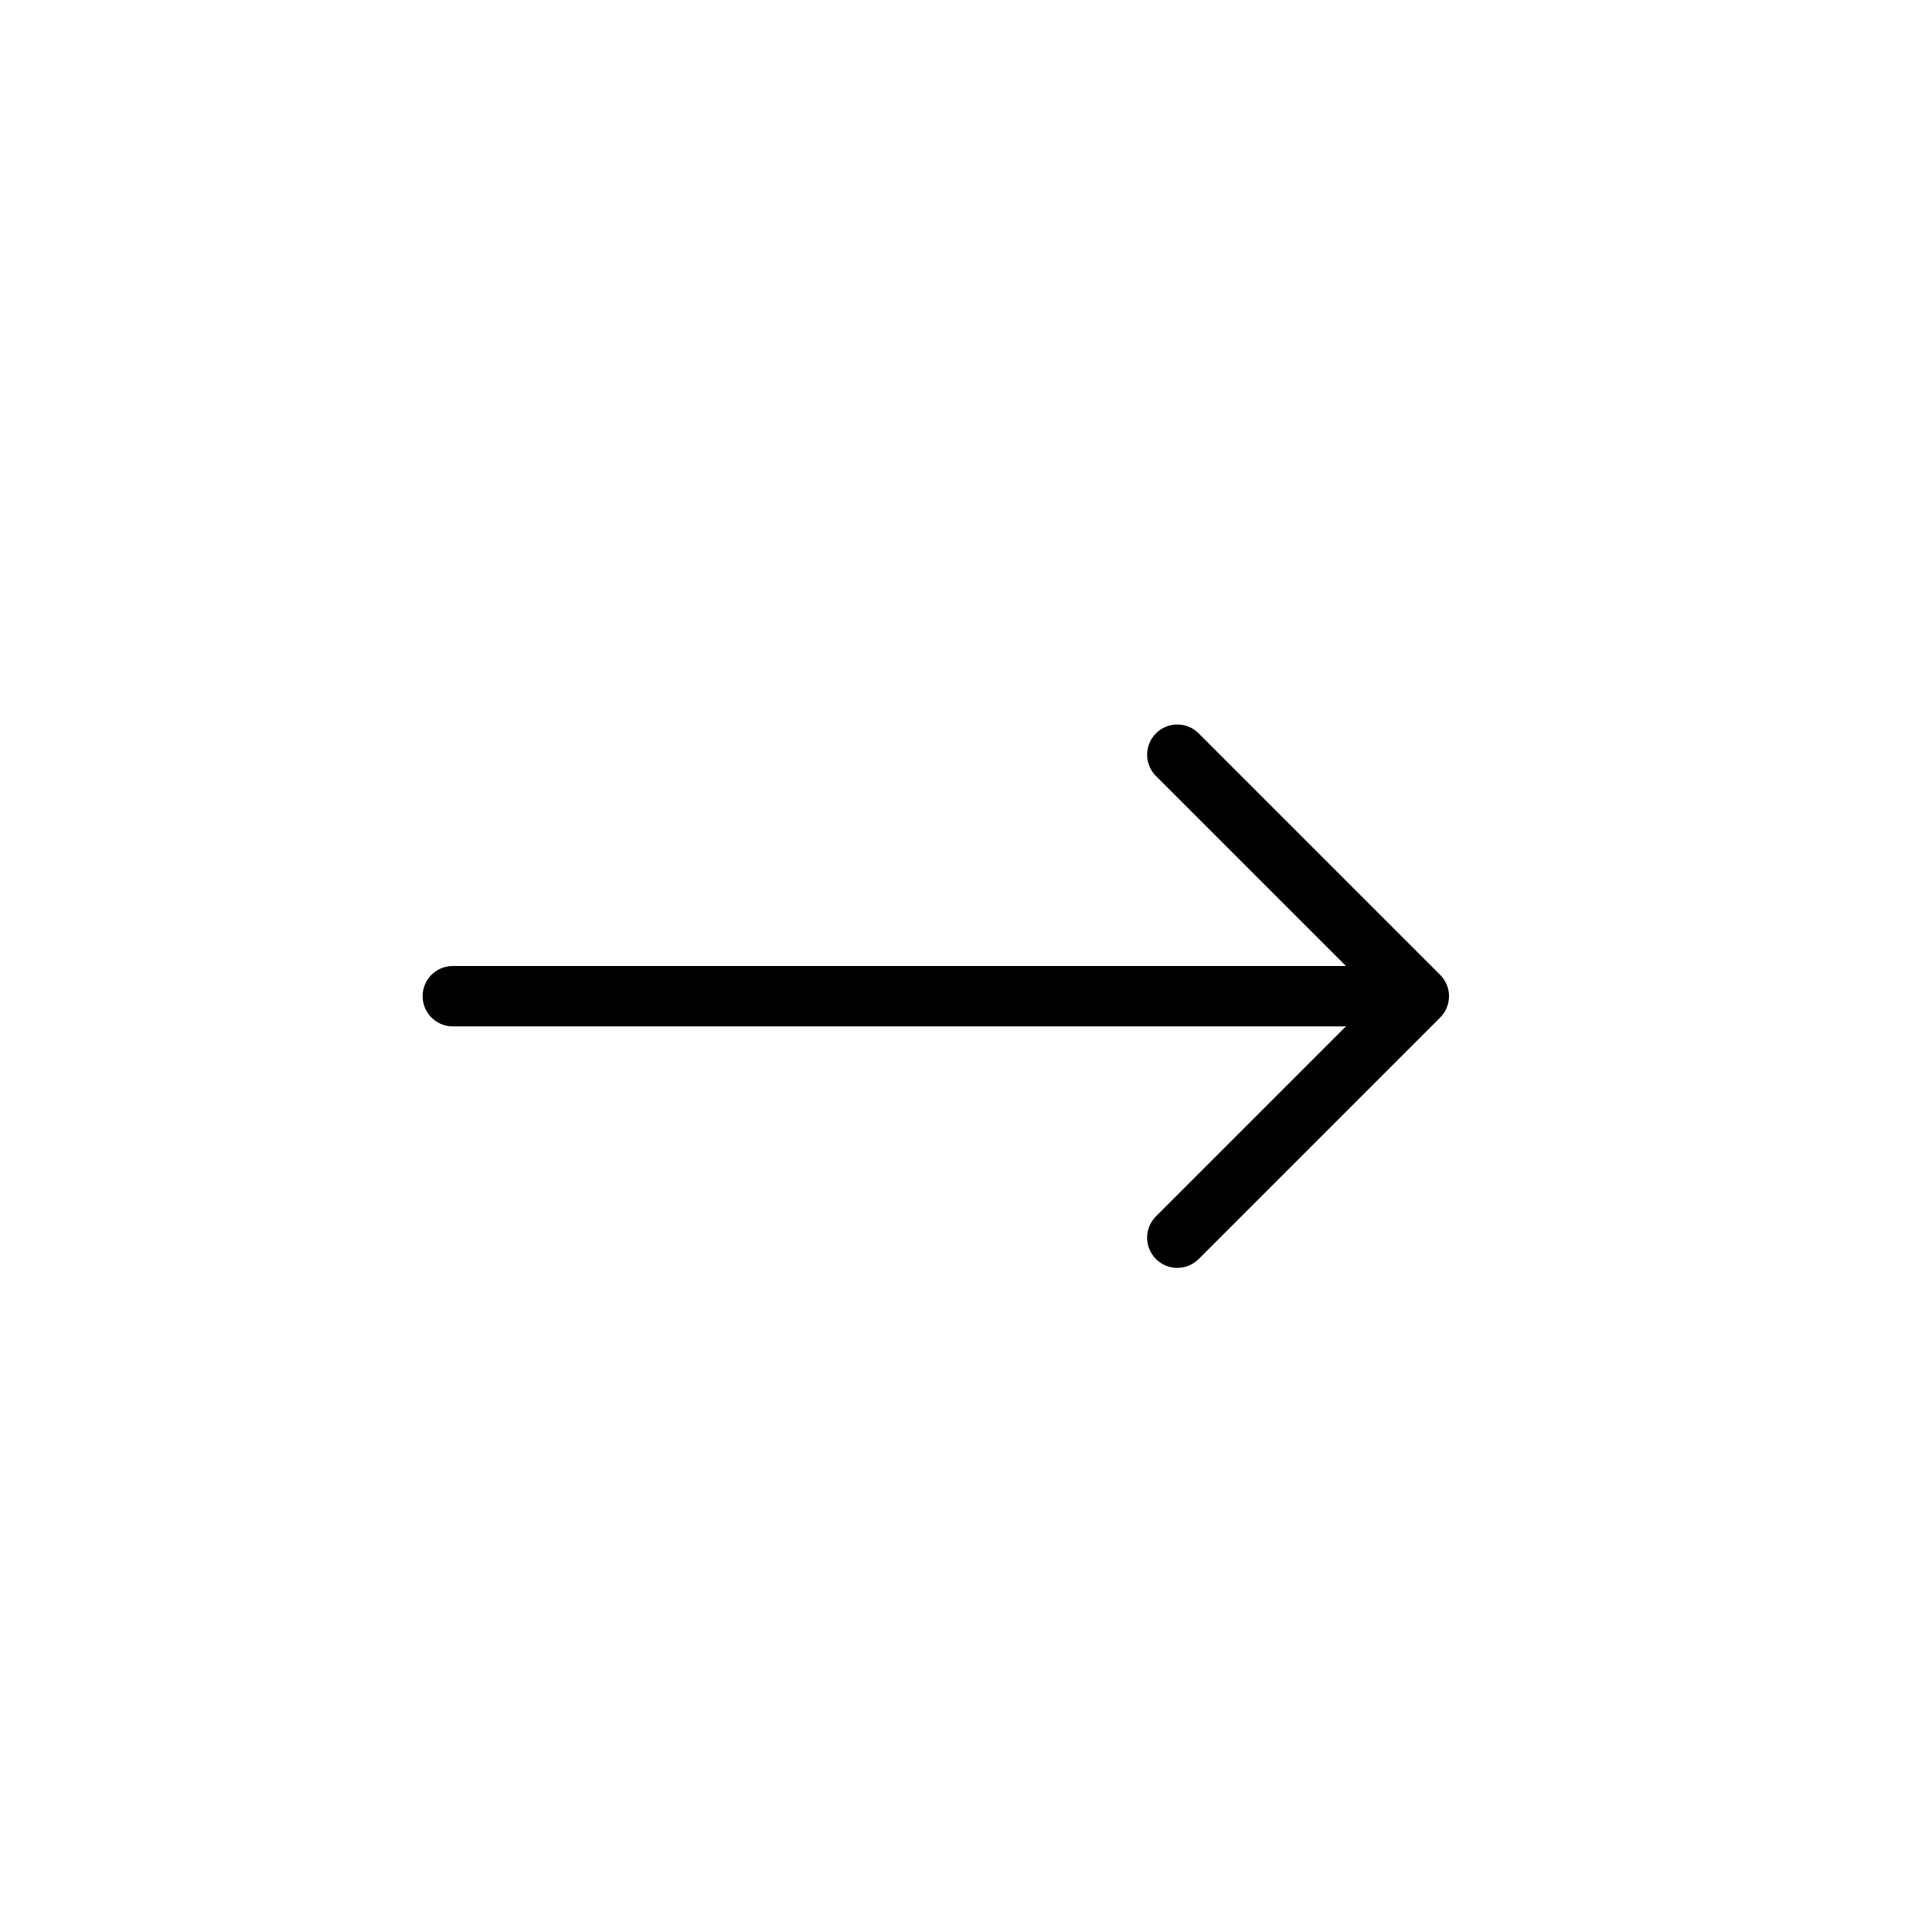
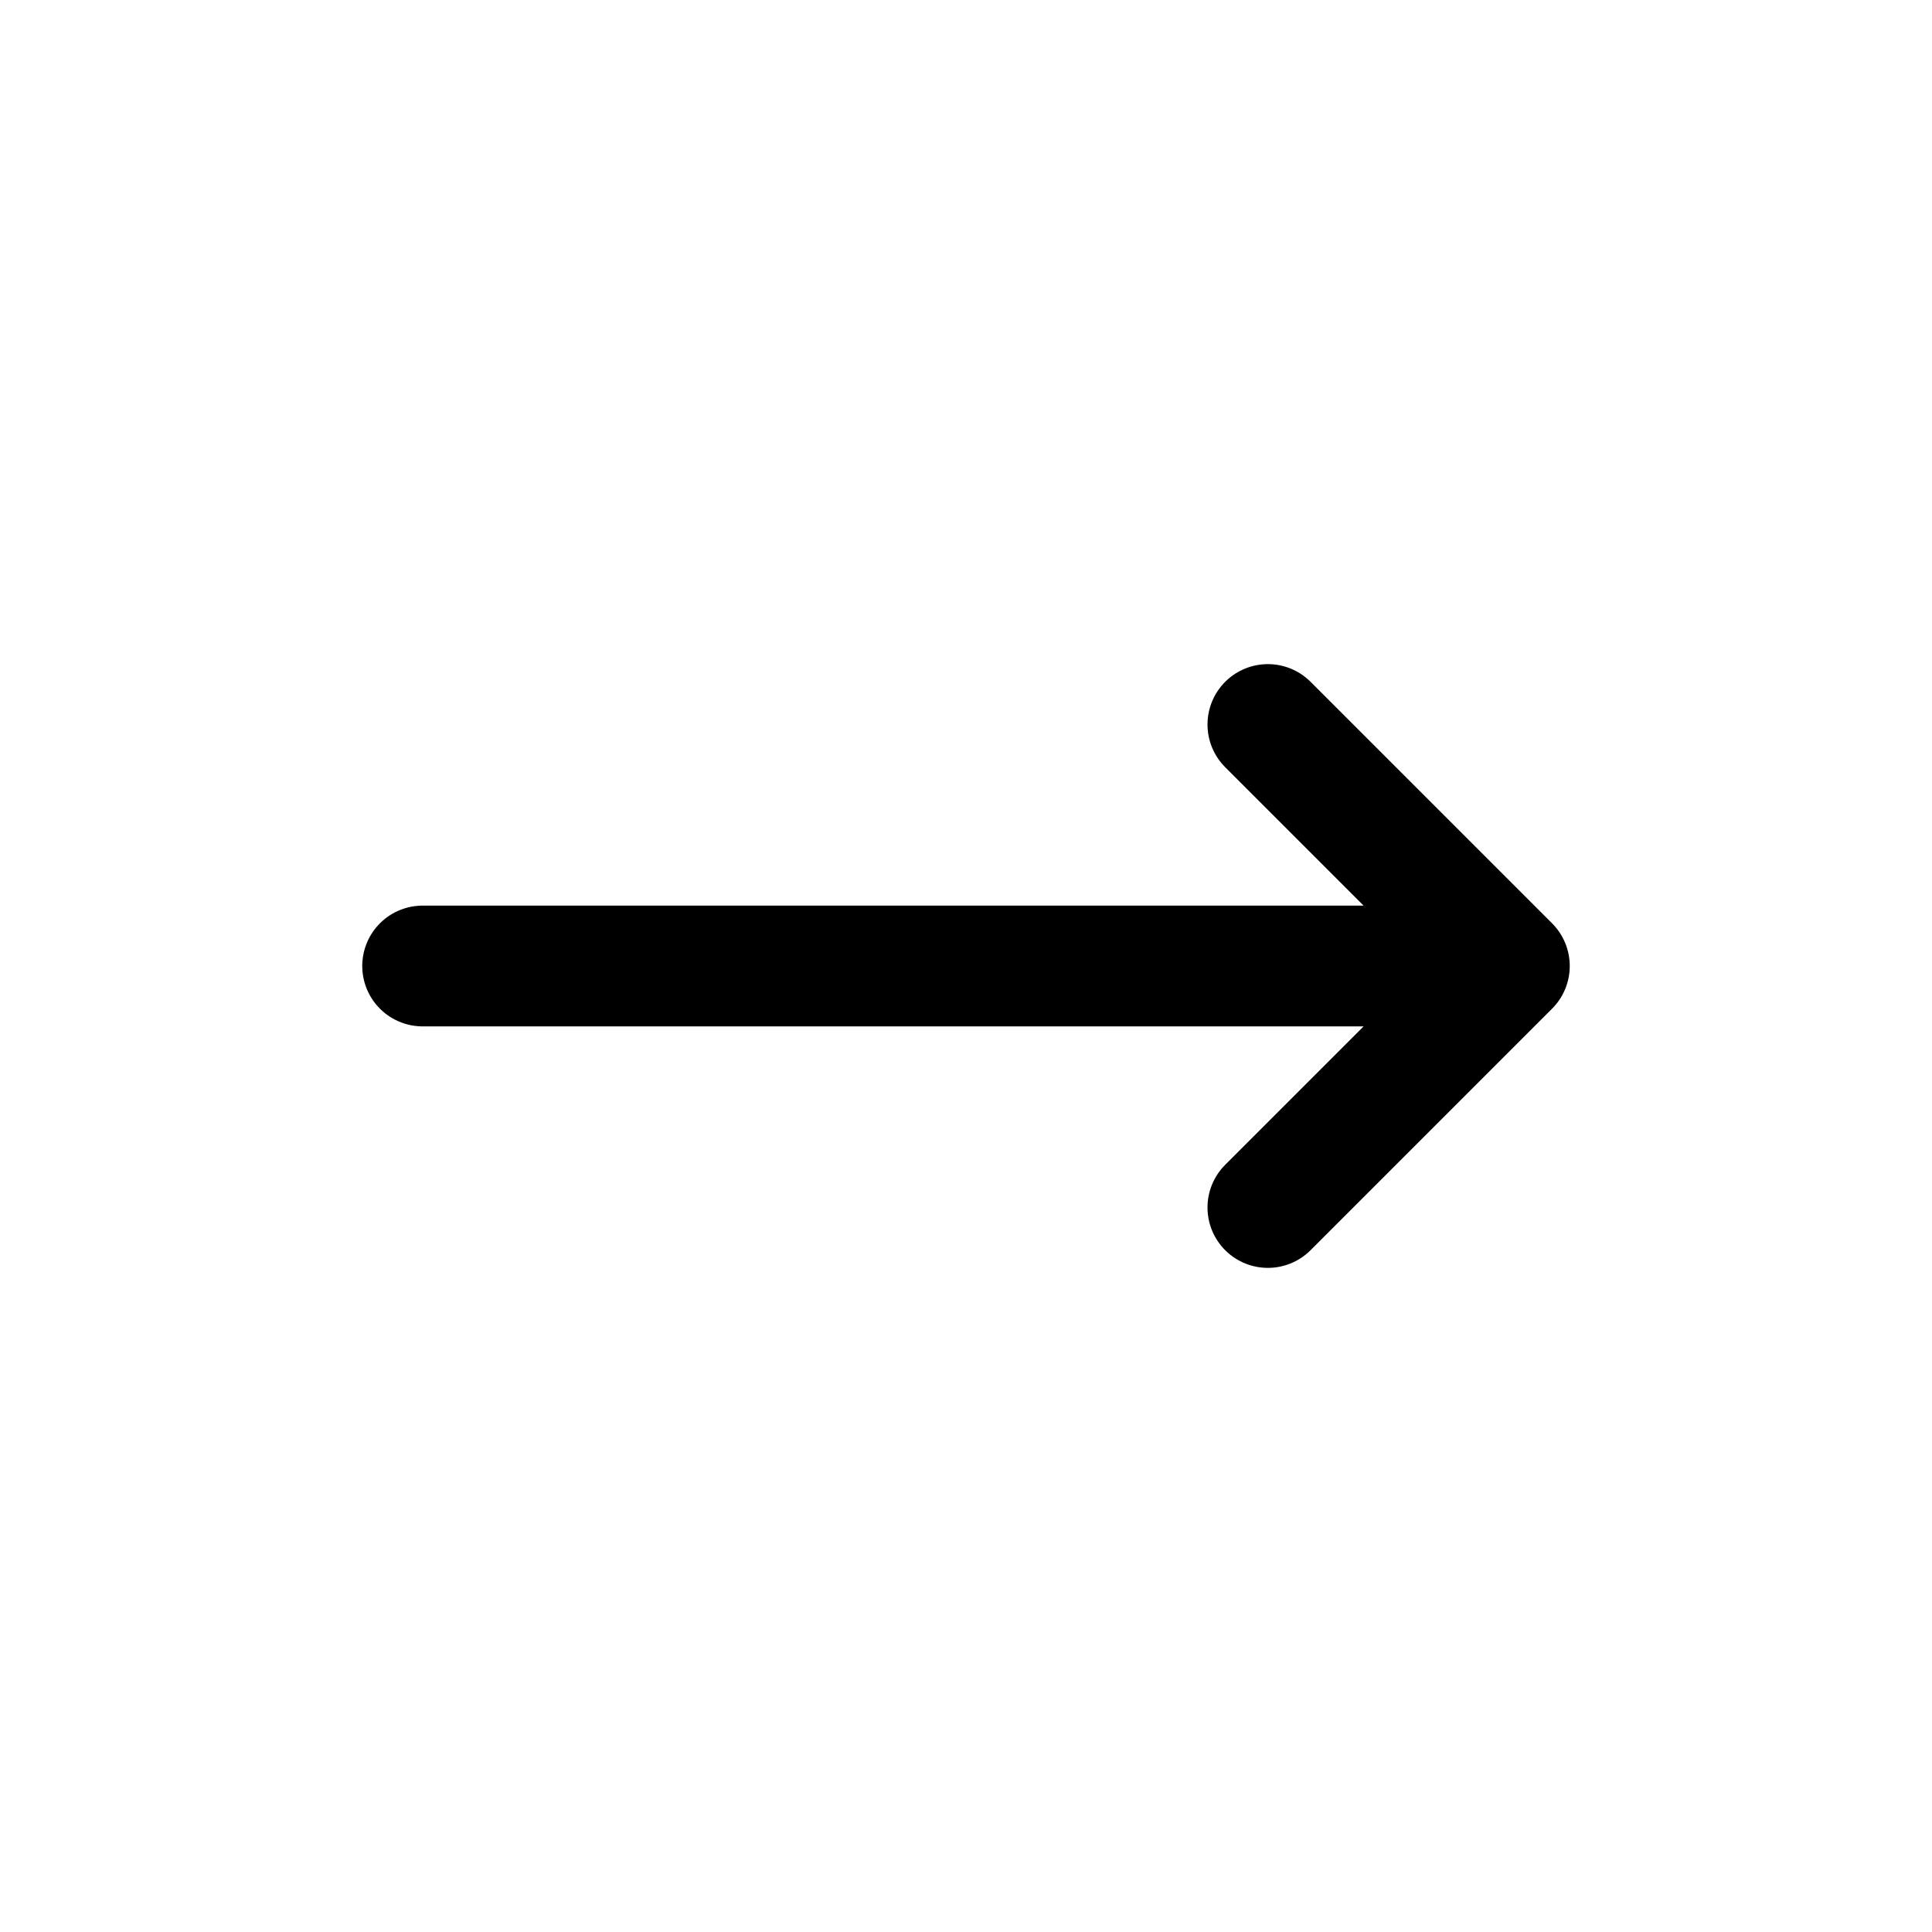
<svg xmlns="http://www.w3.org/2000/svg" id="Layer_1" data-name="Layer 1" width="32" height="32" viewBox="0 0 32 32">
-   <polyline points="19.5 12.5 23.5 16.5 19.5 20.5" style="fill:none;stroke:currentColor;stroke-linecap:round;stroke-linejoin:round" />
-   <line x1="7.5" y1="16.5" x2="23" y2="16.5" style="fill:none;stroke:currentColor;stroke-linecap:round;stroke-linejoin:round" />
+   <polyline points="21 20 25 16 21 12 25 16 7 16" style="fill:none;stroke:currentColor;stroke-linecap:round;stroke-linejoin:round;stroke-width:2px" />
</svg>
